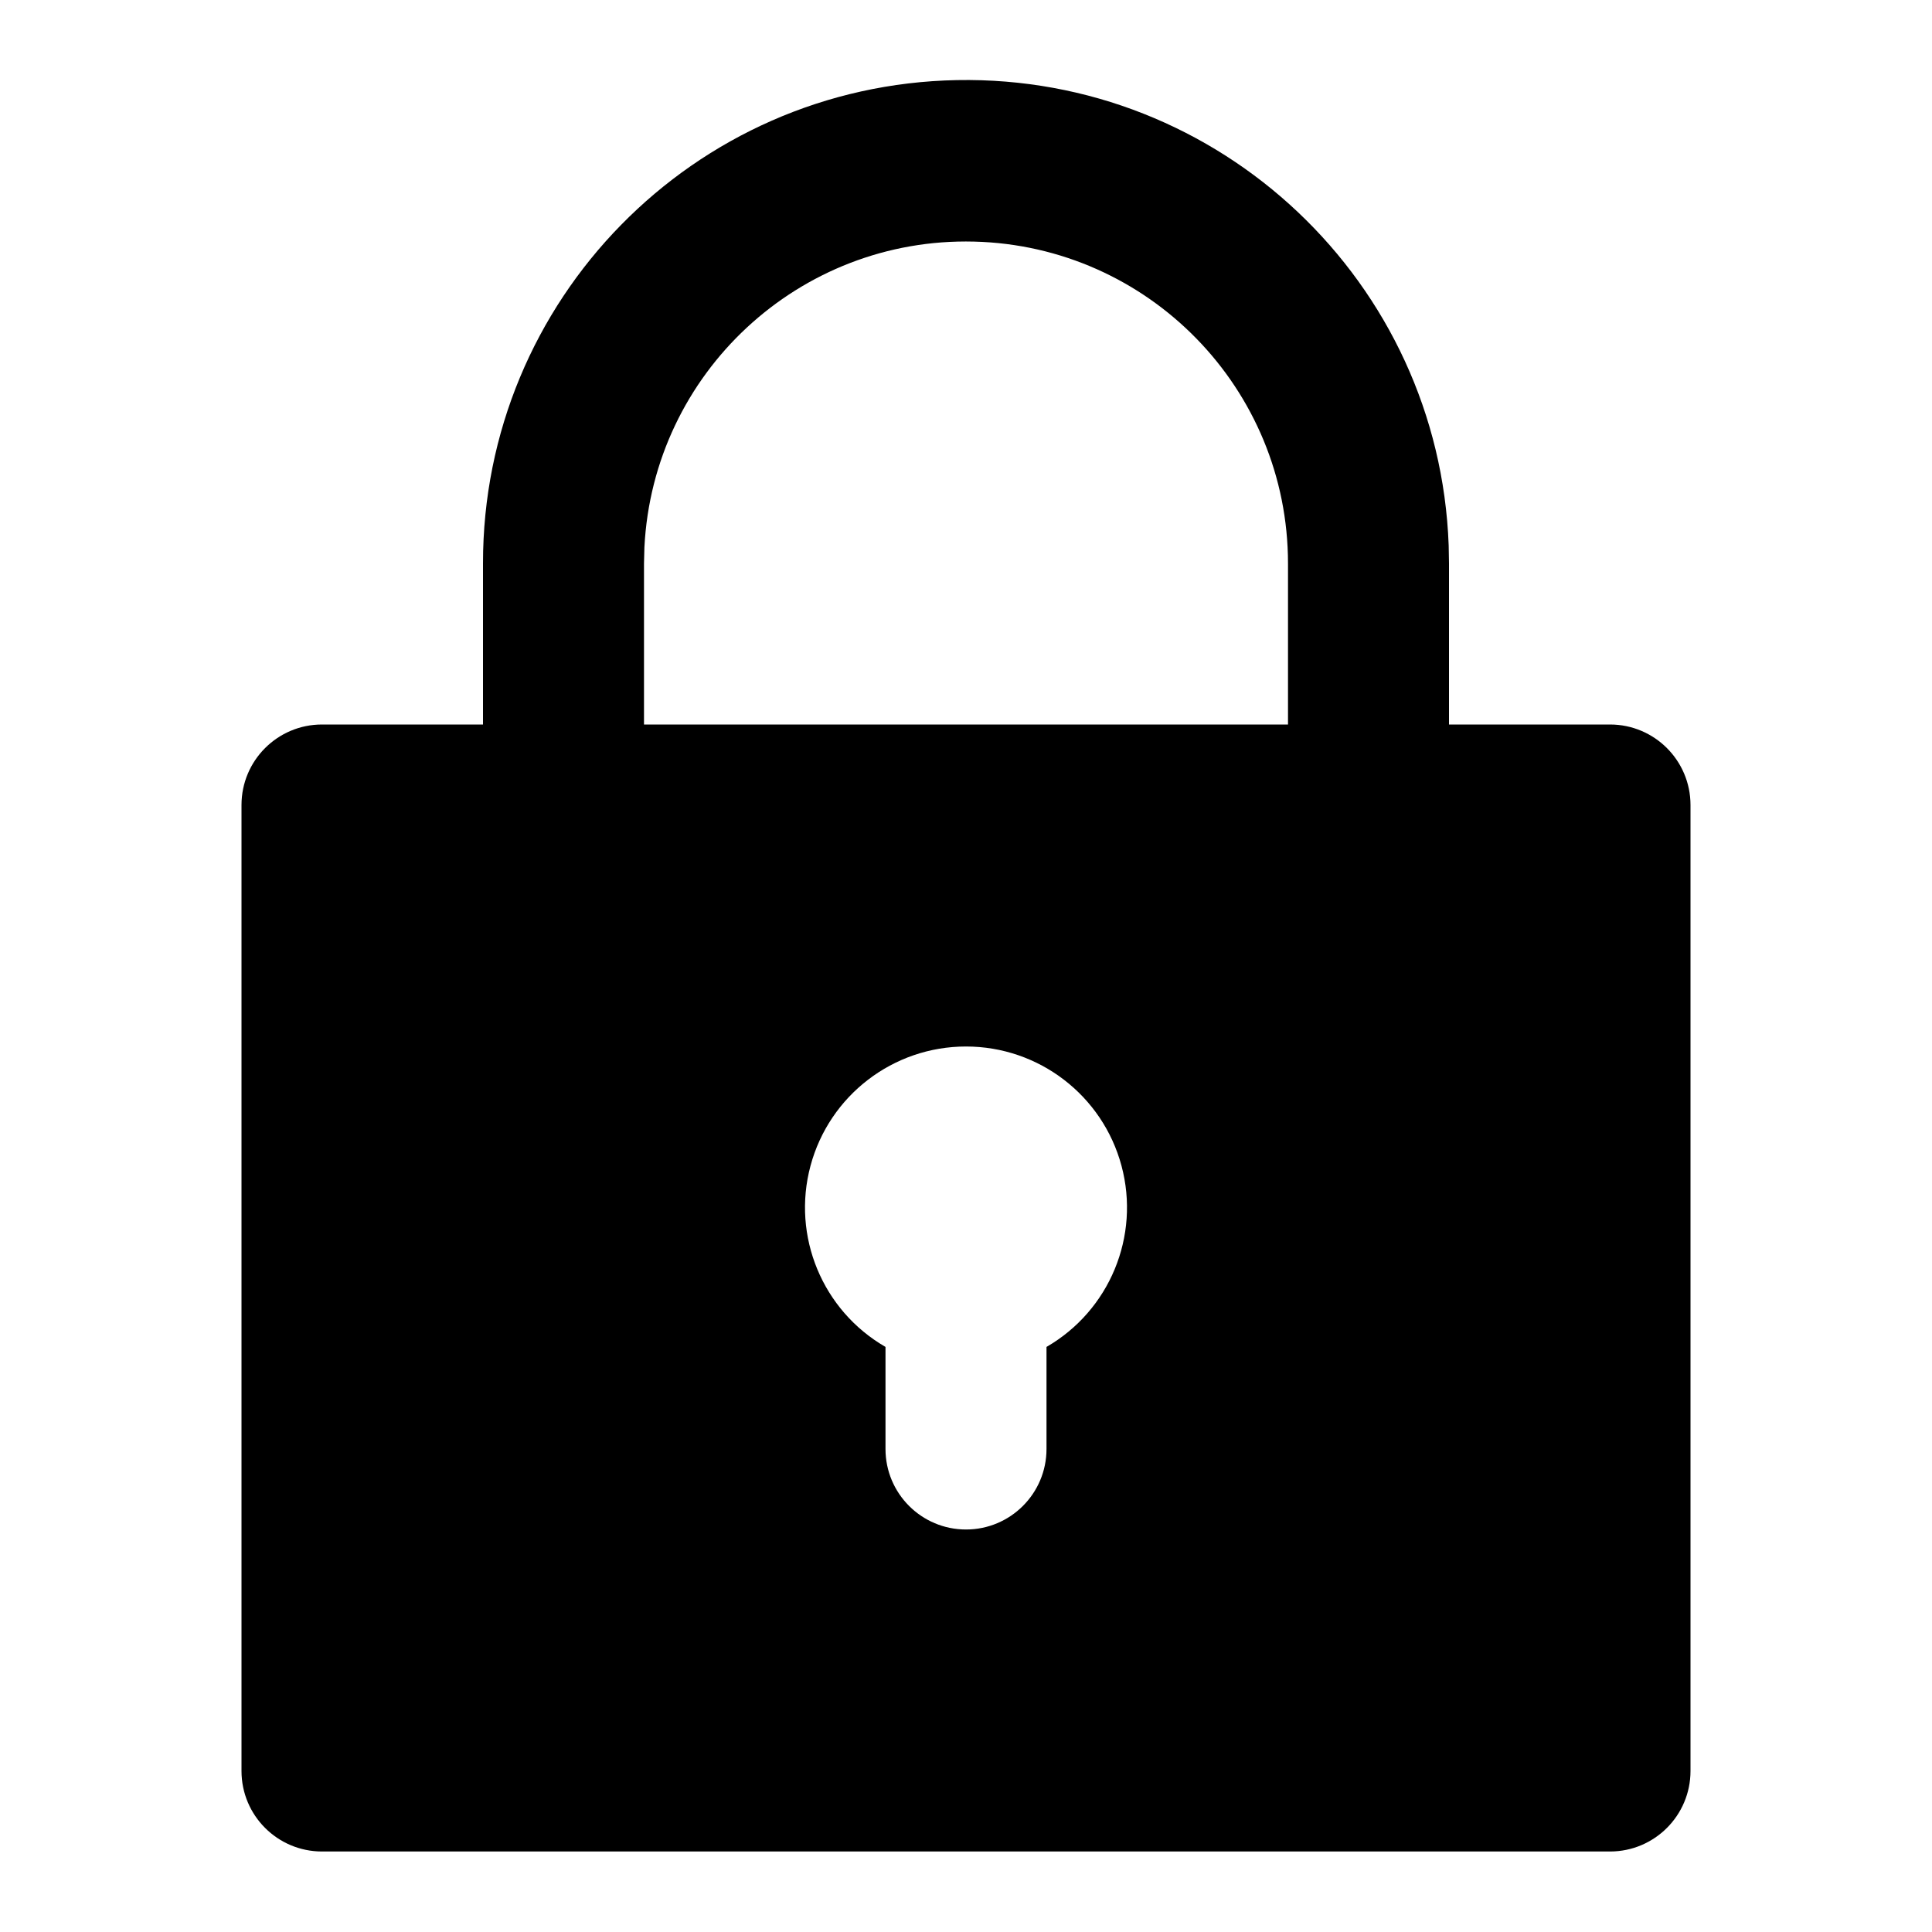
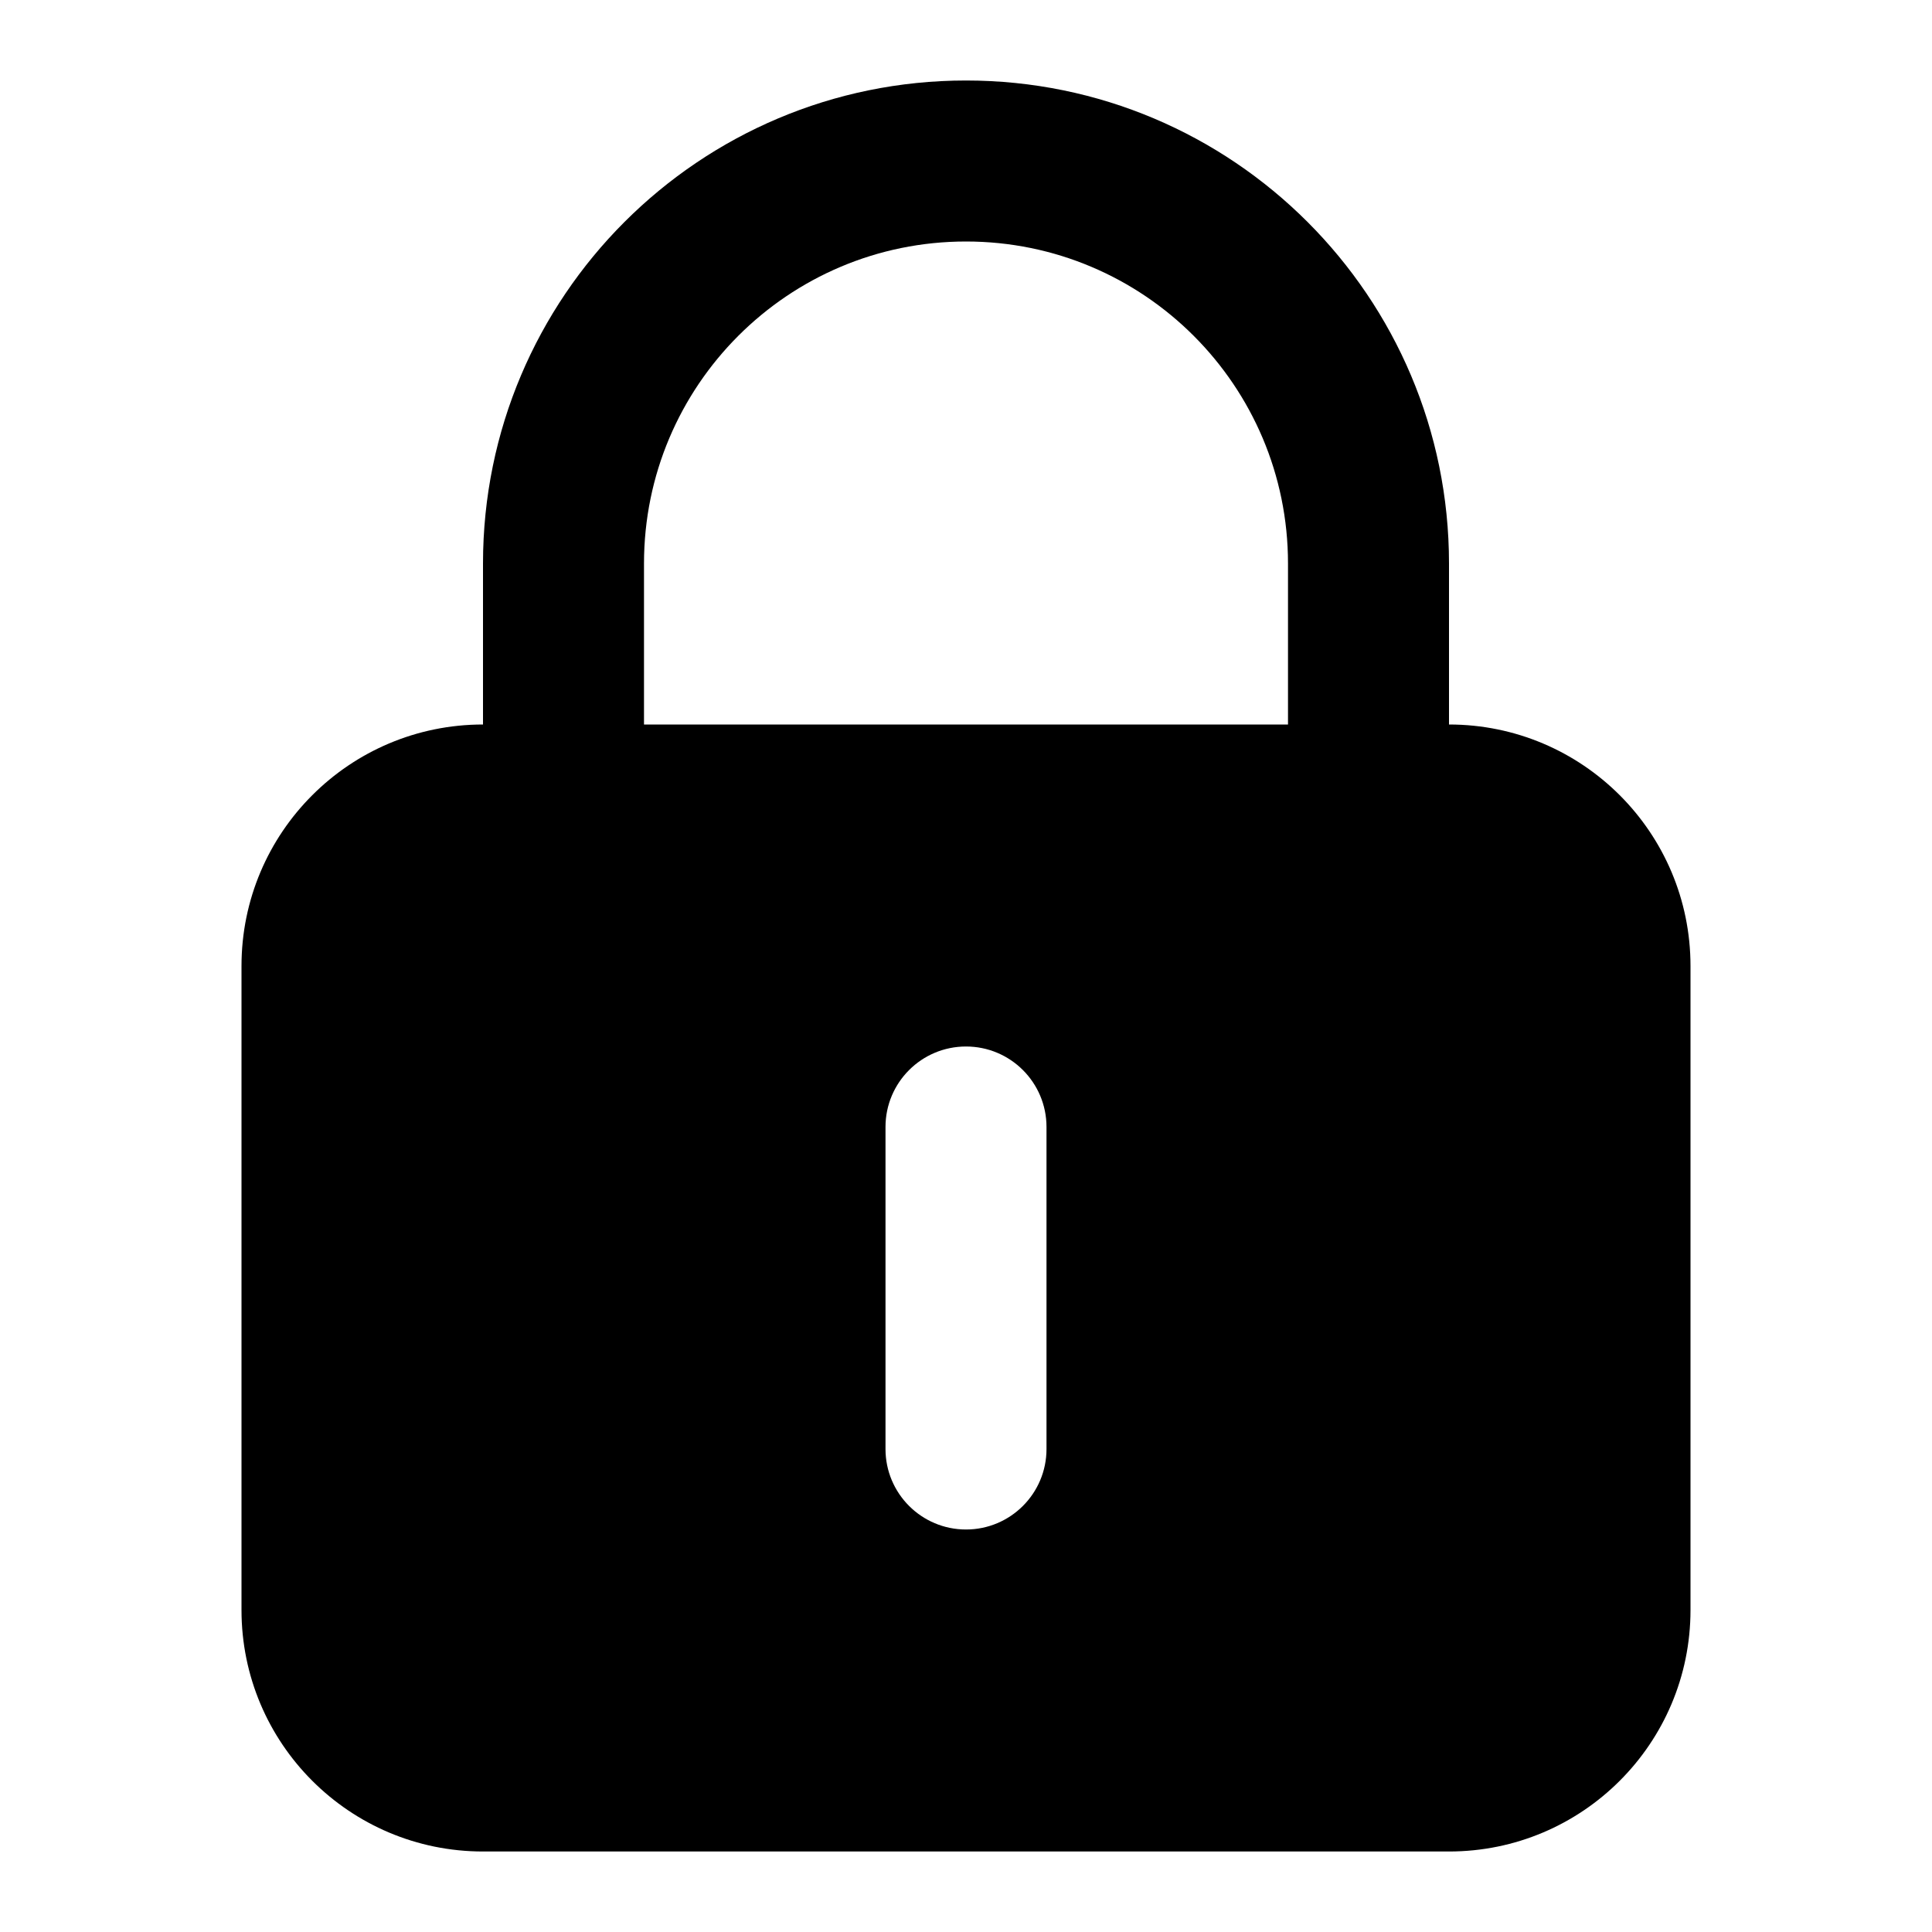
<svg xmlns="http://www.w3.org/2000/svg" viewBox="0 0 24 24">
-   <path d="M17.996 6.775A6 6 0 0 0 6 7v2H4a1 1 0 0 0-1 1v12a1 1 0 0 0 1 1h16a1 1 0 0 0 1-1V10a1 1 0 0 0-1-1h-2V7l-.004-.225ZM16 9H8V7l.005-.2A4 4 0 0 1 16 7v2Zm-3 7.732V18a1 1 0 1 1-2 0v-1.268A2 2 0 0 1 12 13a2 2 0 0 1 1 3.732Z" />
+   <path fill-rule="evenodd" clip-rule="evenodd" d="M8 7a4 4 0 1 1 8 0v2H8V7ZM6 9V7a6 6 0 1 1 12 0v2a3 3 0 0 1 3 3v8a3 3 0 0 1-3 3H6a3 3 0 0 1-3-3v-8a3 3 0 0 1 3-3Zm6 4a1 1 0 0 1 1 1v4a1 1 0 1 1-2 0v-4a1 1 0 0 1 1-1Z" />
</svg>
